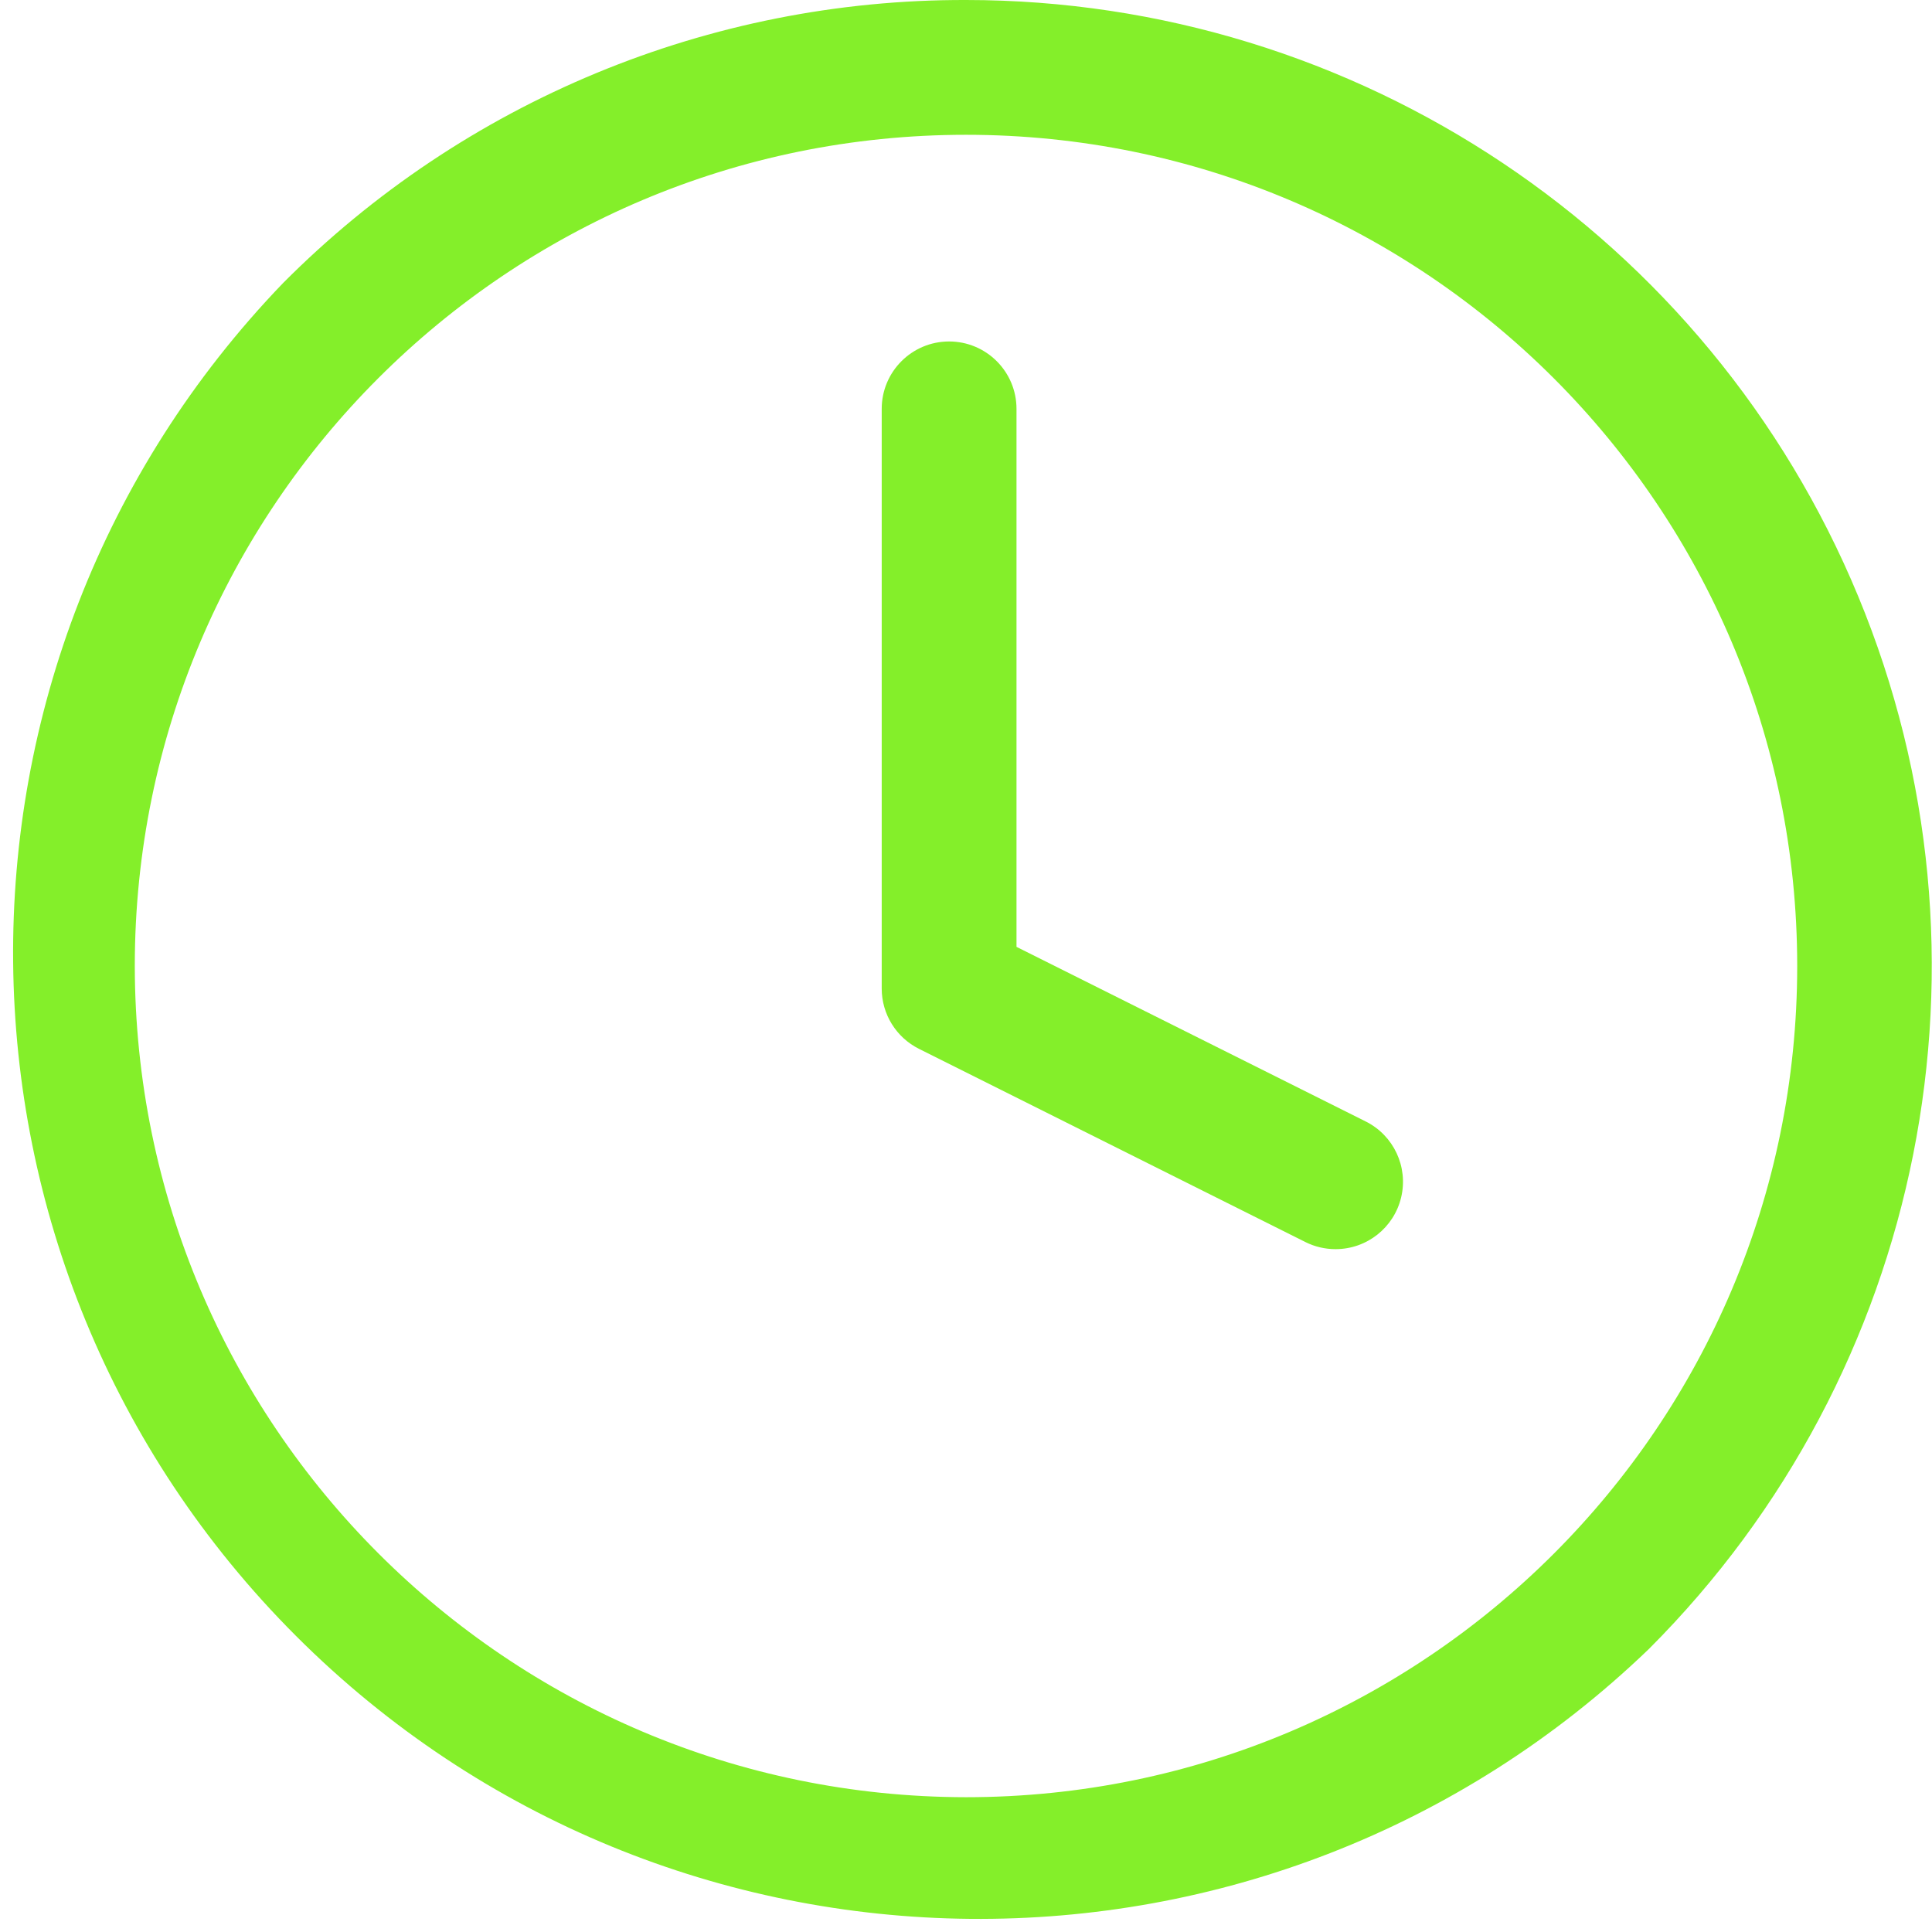
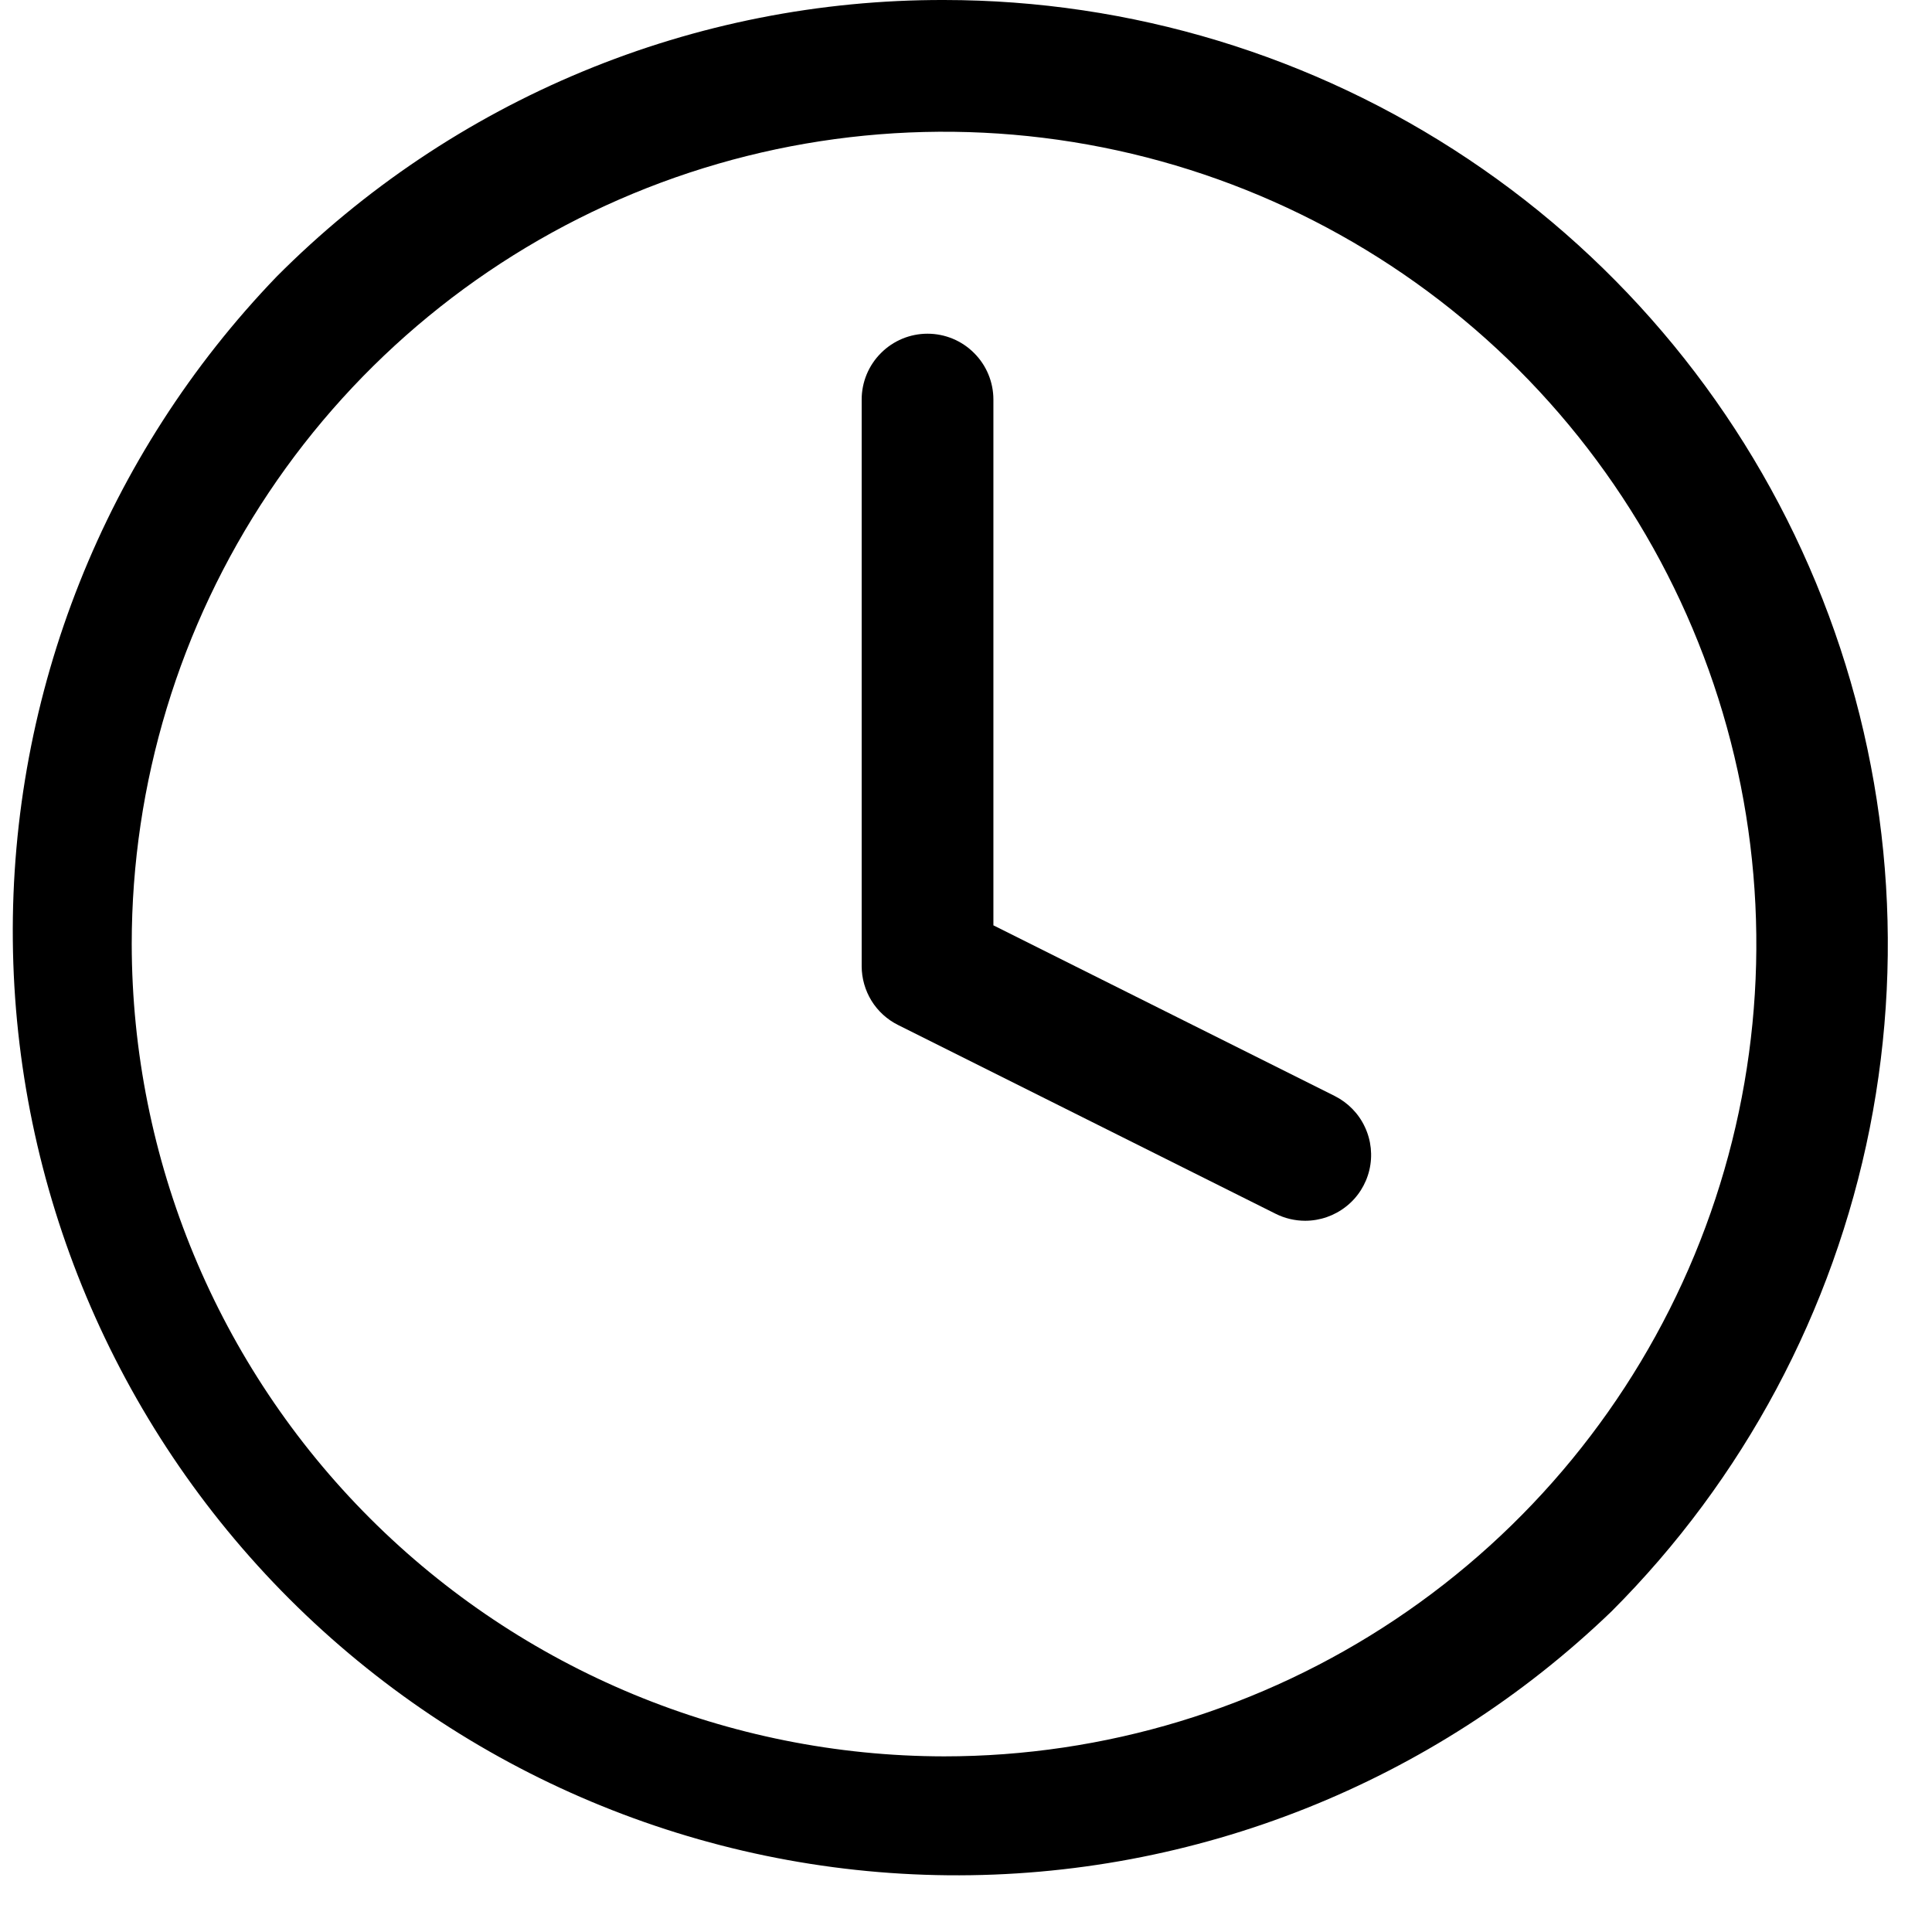
- <svg xmlns="http://www.w3.org/2000/svg" width="21.5" height="21.5" viewBox="0 0 21.5 21.5">
-   <defs>
-     <style>
-       .cls-1 {
-         fill: #84ef2a;
-       }
-     </style>
-   </defs>
-   <g id="Icon_feather-clock" data-name="Icon feather-clock" transform="translate(-2.25 -2.25)">
-     <path id="Caminho_2007" data-name="Caminho 2007" class="cls-1" d="M13,2.25A10.75,10.75,0,0,1,20.6,20.6,10.75,10.75,0,0,1,5.4,5.4,10.68,10.68,0,0,1,13,2.25Zm0,20A9.25,9.25,0,1,0,3.75,13,9.26,9.26,0,0,0,13,22.25Z" />
-     <path id="Caminho_2008" data-name="Caminho 2008" class="cls-1" d="M22.3,18.351a.747.747,0,0,1-.335-.079l-4.3-2.15a.75.75,0,0,1-.415-.671V9a.75.75,0,0,1,1.5,0v5.987l3.886,1.943a.75.75,0,0,1-.336,1.421Z" transform="translate(-5.188 -2.2)" />
-   </g>
+ <svg xmlns="http://www.w3.org/2000/svg" width="22" height="22" viewBox="0 0 22 22" fill="none">
+   <path d="M10.75 -2.10479e-07C12.876 0.001 14.954 0.631 16.721 1.813C18.488 2.994 19.866 4.673 20.679 6.637C21.492 8.6 21.705 10.761 21.291 12.847C20.876 14.931 19.853 16.847 18.35 18.35C16.321 20.302 13.608 21.381 10.793 21.354C7.977 21.327 5.285 20.196 3.294 18.206C1.304 16.215 0.173 13.523 0.146 10.707C0.119 7.892 1.198 5.179 3.15 3.15C4.146 2.149 5.33 1.355 6.635 0.814C7.939 0.273 9.338 -0.003 10.75 -2.10479e-07ZM10.75 20C12.579 20 14.368 19.457 15.889 18.441C17.41 17.425 18.596 15.98 19.296 14.29C19.996 12.6 20.179 10.74 19.822 8.945C19.465 7.151 18.584 5.503 17.291 4.209C15.997 2.916 14.349 2.035 12.555 1.678C10.76 1.321 8.9 1.504 7.21 2.204C5.52 2.904 4.075 4.09 3.059 5.611C2.043 7.132 1.5 8.921 1.5 10.75C1.503 13.202 2.478 15.554 4.212 17.288C5.946 19.022 8.298 19.997 10.75 20Z" fill="black" />
+   <path d="M14.862 13.901C14.746 13.901 14.631 13.874 14.527 13.822L10.227 11.672C10.102 11.61 9.997 11.514 9.924 11.396C9.851 11.277 9.812 11.14 9.812 11.001V4.55C9.812 4.351 9.891 4.16 10.032 4.02C10.172 3.879 10.363 3.8 10.562 3.8C10.761 3.8 10.952 3.879 11.092 4.02C11.233 4.16 11.312 4.351 11.312 4.55V10.537L15.198 12.48C15.349 12.556 15.471 12.68 15.542 12.833C15.614 12.986 15.632 13.159 15.593 13.324C15.554 13.488 15.461 13.635 15.328 13.739C15.195 13.844 15.031 13.901 14.862 13.901Z" fill="black" />
</svg>
